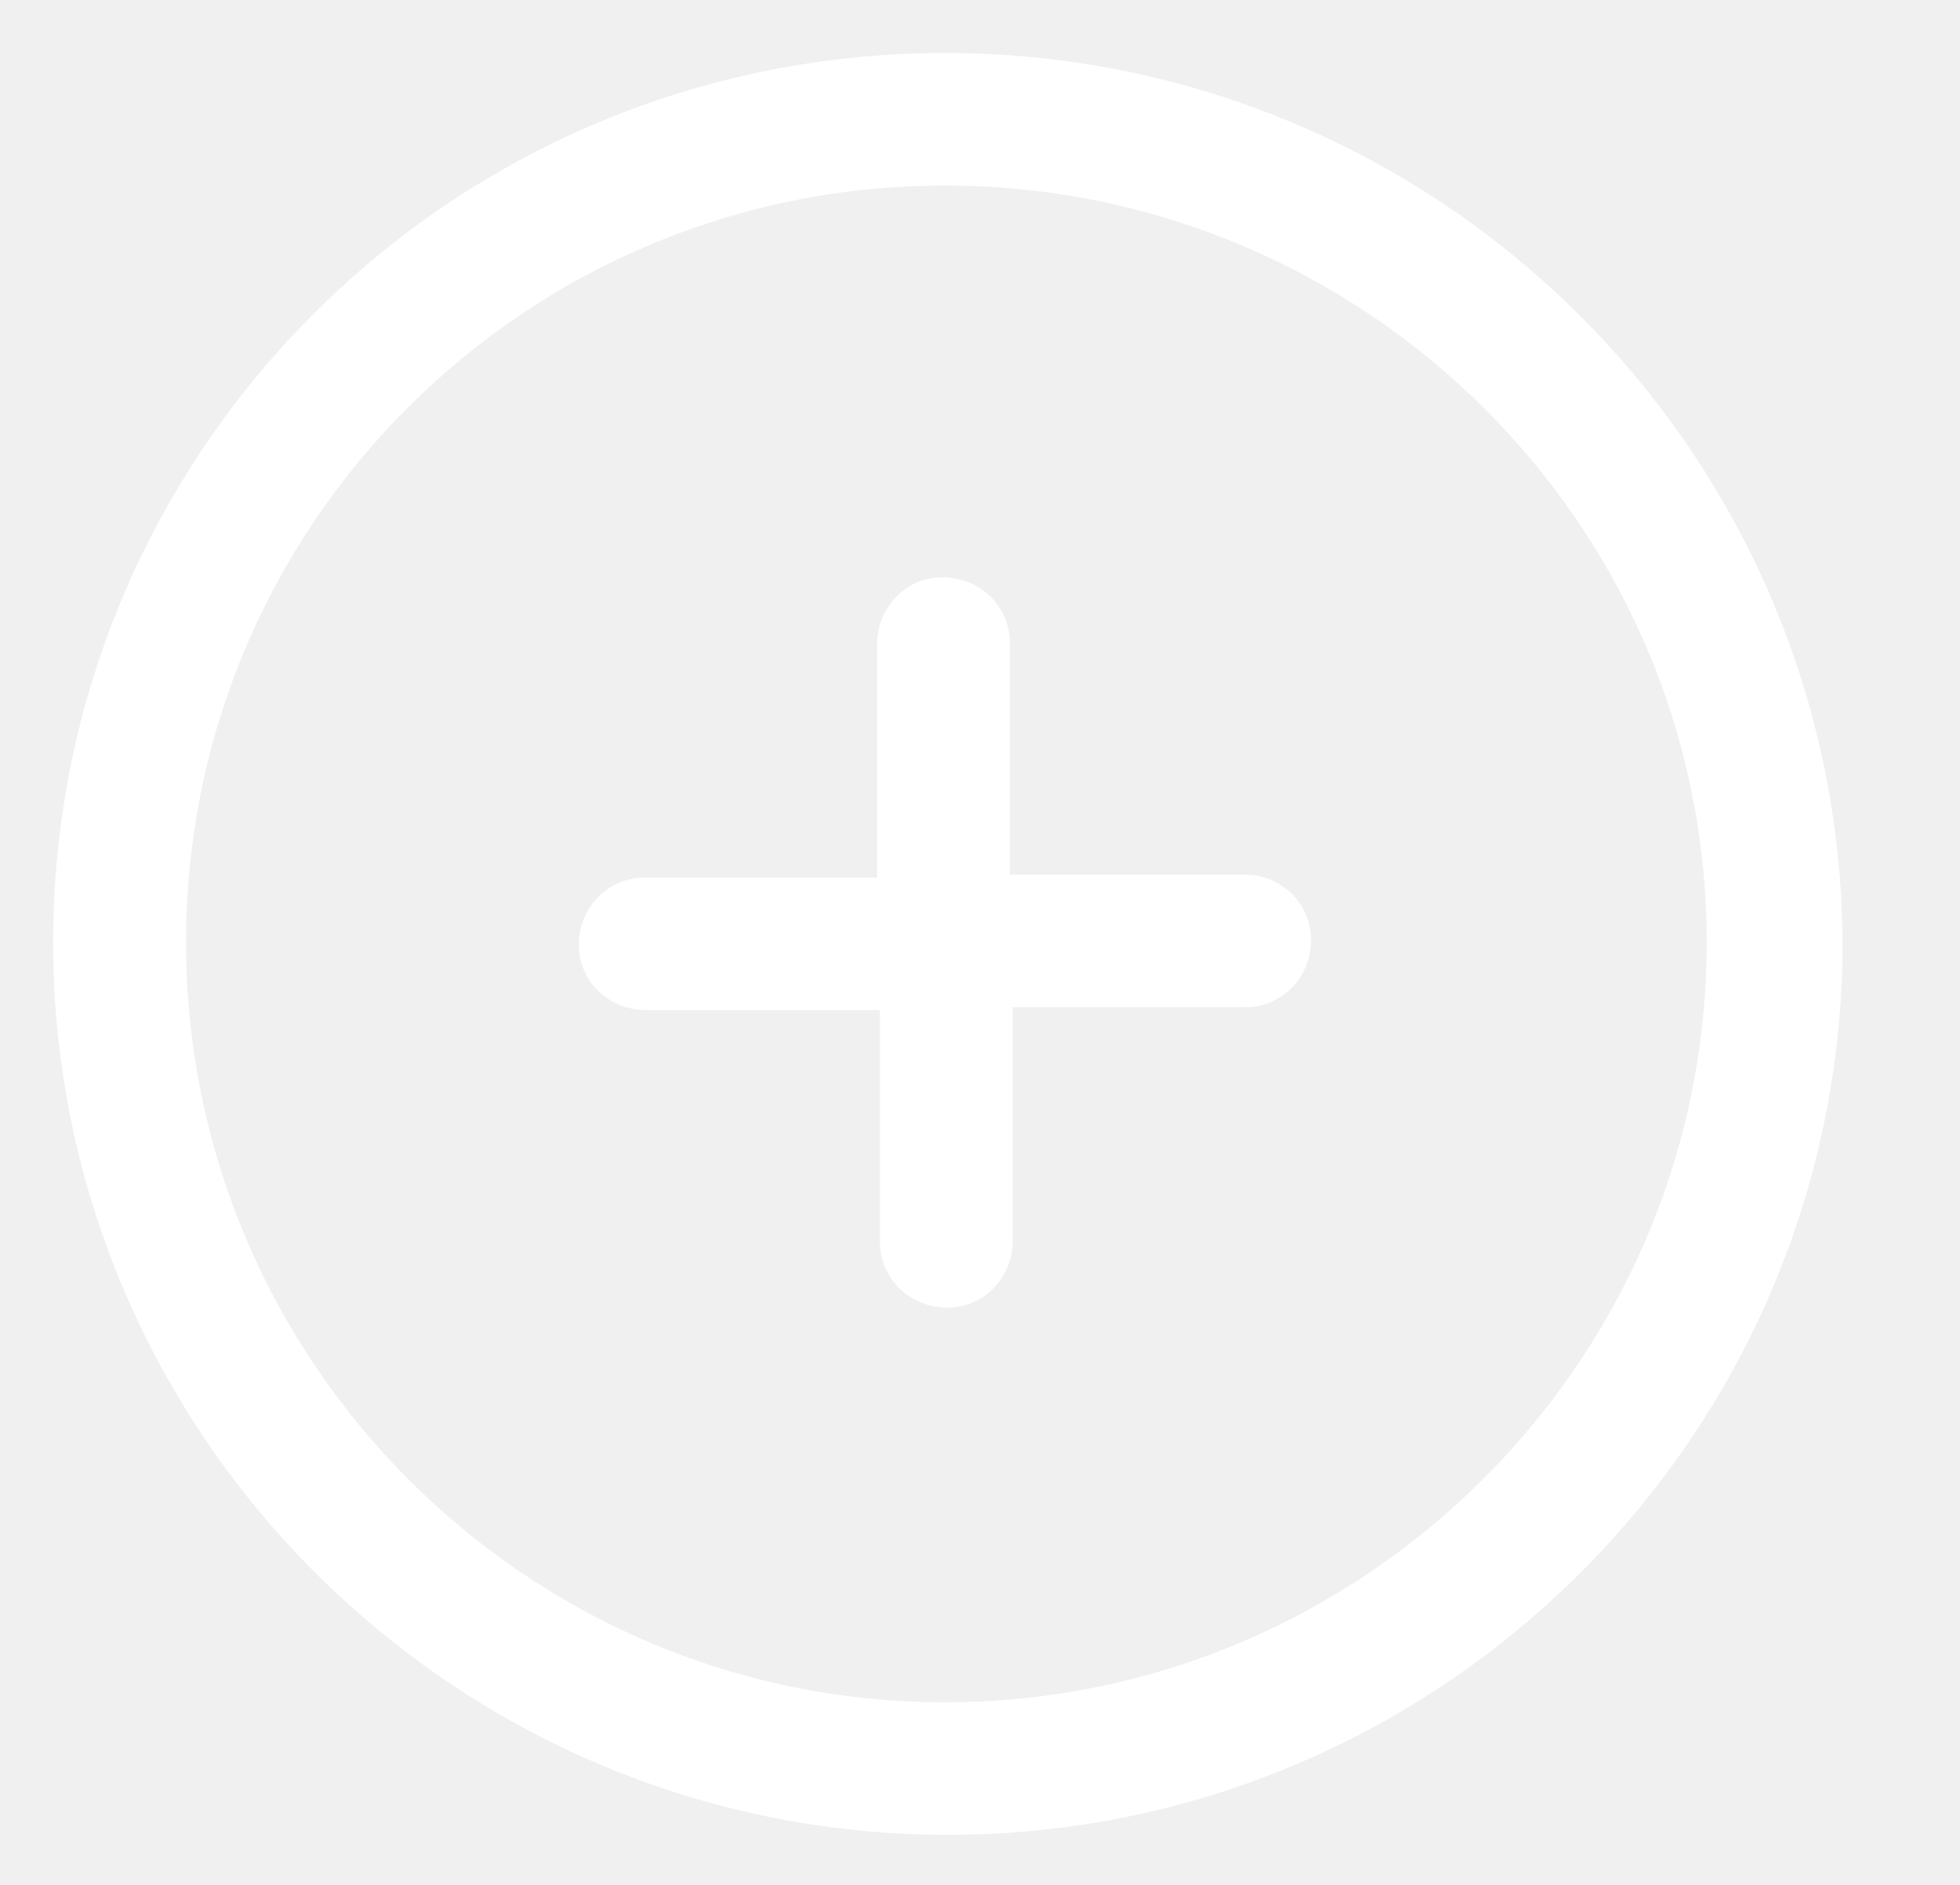
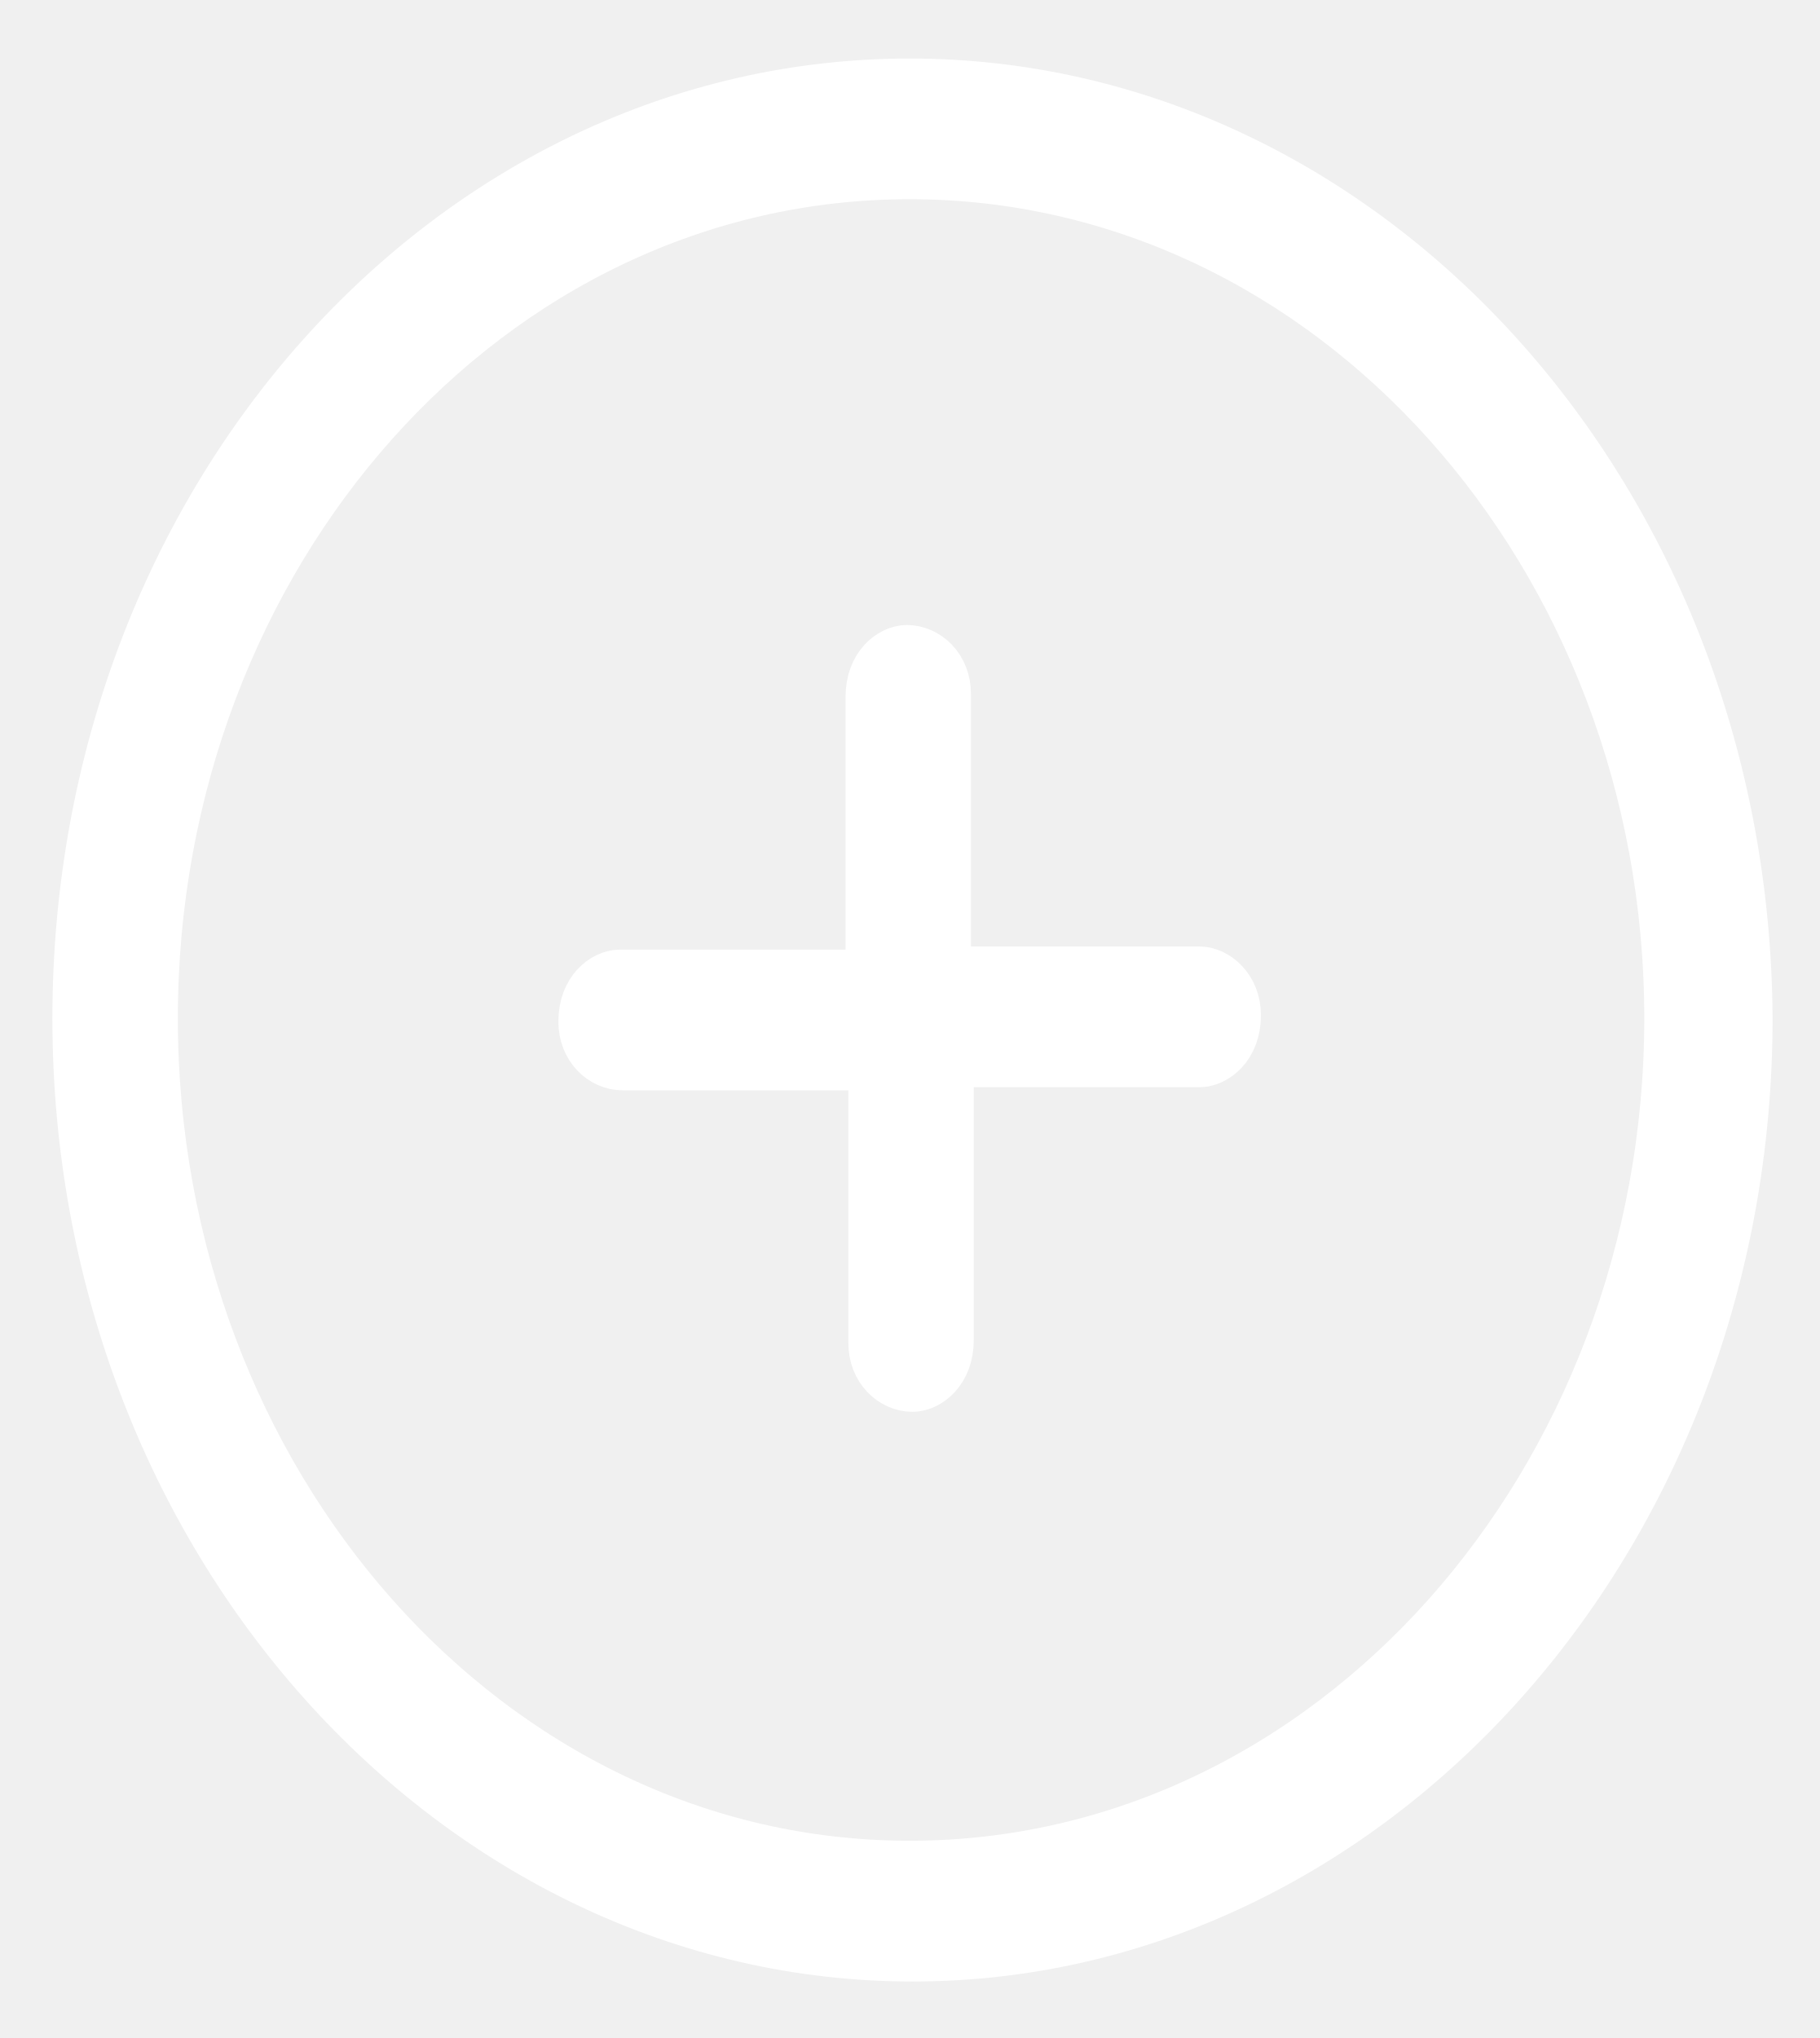
- <svg xmlns="http://www.w3.org/2000/svg" width="26" height="25" viewBox="0 0 26 25" fill="none">
-   <g clip-path="url(#clip0_0_260)">
-     <path d="M12.896 11.602V12.102H13.396H16.53C16.725 12.102 16.892 12.27 16.892 12.461C16.892 12.706 16.711 12.859 16.53 12.859H13.435H12.935V13.359V16.445C12.935 16.69 12.754 16.844 12.574 16.844C12.325 16.844 12.173 16.661 12.173 16.484V13.398V12.898H11.673H8.578C8.329 12.898 8.177 12.716 8.177 12.539C8.177 12.294 8.358 12.141 8.539 12.141H11.634H12.134V11.641V8.555C12.134 8.31 12.315 8.156 12.495 8.156C12.744 8.156 12.896 8.339 12.896 8.516V11.602Z" fill="white" stroke="white" />
-     <path d="M1.205 12.5C1.205 6.254 6.268 1.203 12.534 1.203C18.802 1.203 23.904 6.255 23.942 12.501C23.941 18.747 18.84 23.836 12.574 23.836C6.307 23.836 1.205 18.746 1.205 12.5ZM1.968 12.5C1.968 18.322 6.695 23.078 12.534 23.078C18.372 23.078 23.14 18.324 23.14 12.5C23.14 6.673 18.369 1.961 12.534 1.961C6.697 1.961 1.968 6.676 1.968 12.5Z" fill="white" stroke="white" />
+ <svg xmlns="http://www.w3.org/2000/svg" width="25" height="28" viewBox="0 0 25 28" fill="none">
+   <g clip-path="url(#clip0_0_358)">
+     <path d="M12.842 12.986V13.504H13.359H16.484C16.614 13.504 16.827 13.653 16.827 13.948C16.827 14.303 16.6 14.437 16.484 14.437H13.398H12.881V14.954V18.408C12.881 18.763 12.655 18.897 12.539 18.897C12.356 18.897 12.158 18.732 12.158 18.452V14.998V14.48H11.641H8.555C8.372 14.48 8.173 14.316 8.173 14.036C8.173 13.681 8.4 13.547 8.516 13.547H11.602H12.119V13.03V9.576C12.119 9.221 12.345 9.087 12.461 9.087C12.644 9.087 12.842 9.252 12.842 9.532V12.986Z" fill="white" stroke="white" />
+     <path d="M1.22 13.992C1.22 6.919 6.316 1.304 12.5 1.304C18.686 1.304 23.819 6.921 23.858 13.993C23.857 21.066 18.723 26.724 12.539 26.724C6.355 26.724 1.22 21.065 1.22 13.992ZM1.944 13.992C1.944 20.427 6.612 25.79 12.5 25.79C18.386 25.79 23.095 20.43 23.095 13.992C23.095 7.551 18.383 2.237 12.5 2.237C6.614 2.237 1.944 7.554 1.944 13.992Z" fill="white" stroke="white" />
  </g>
  <defs>
-     <clipPath id="clip0_0_260">
-       <rect width="25.064" height="24.995" fill="white" />
+     <clipPath id="clip0_0_358">
+       <rect width="24.169" height="27.053" fill="white" transform="scale(1.0344)" />
    </clipPath>
  </defs>
</svg>
